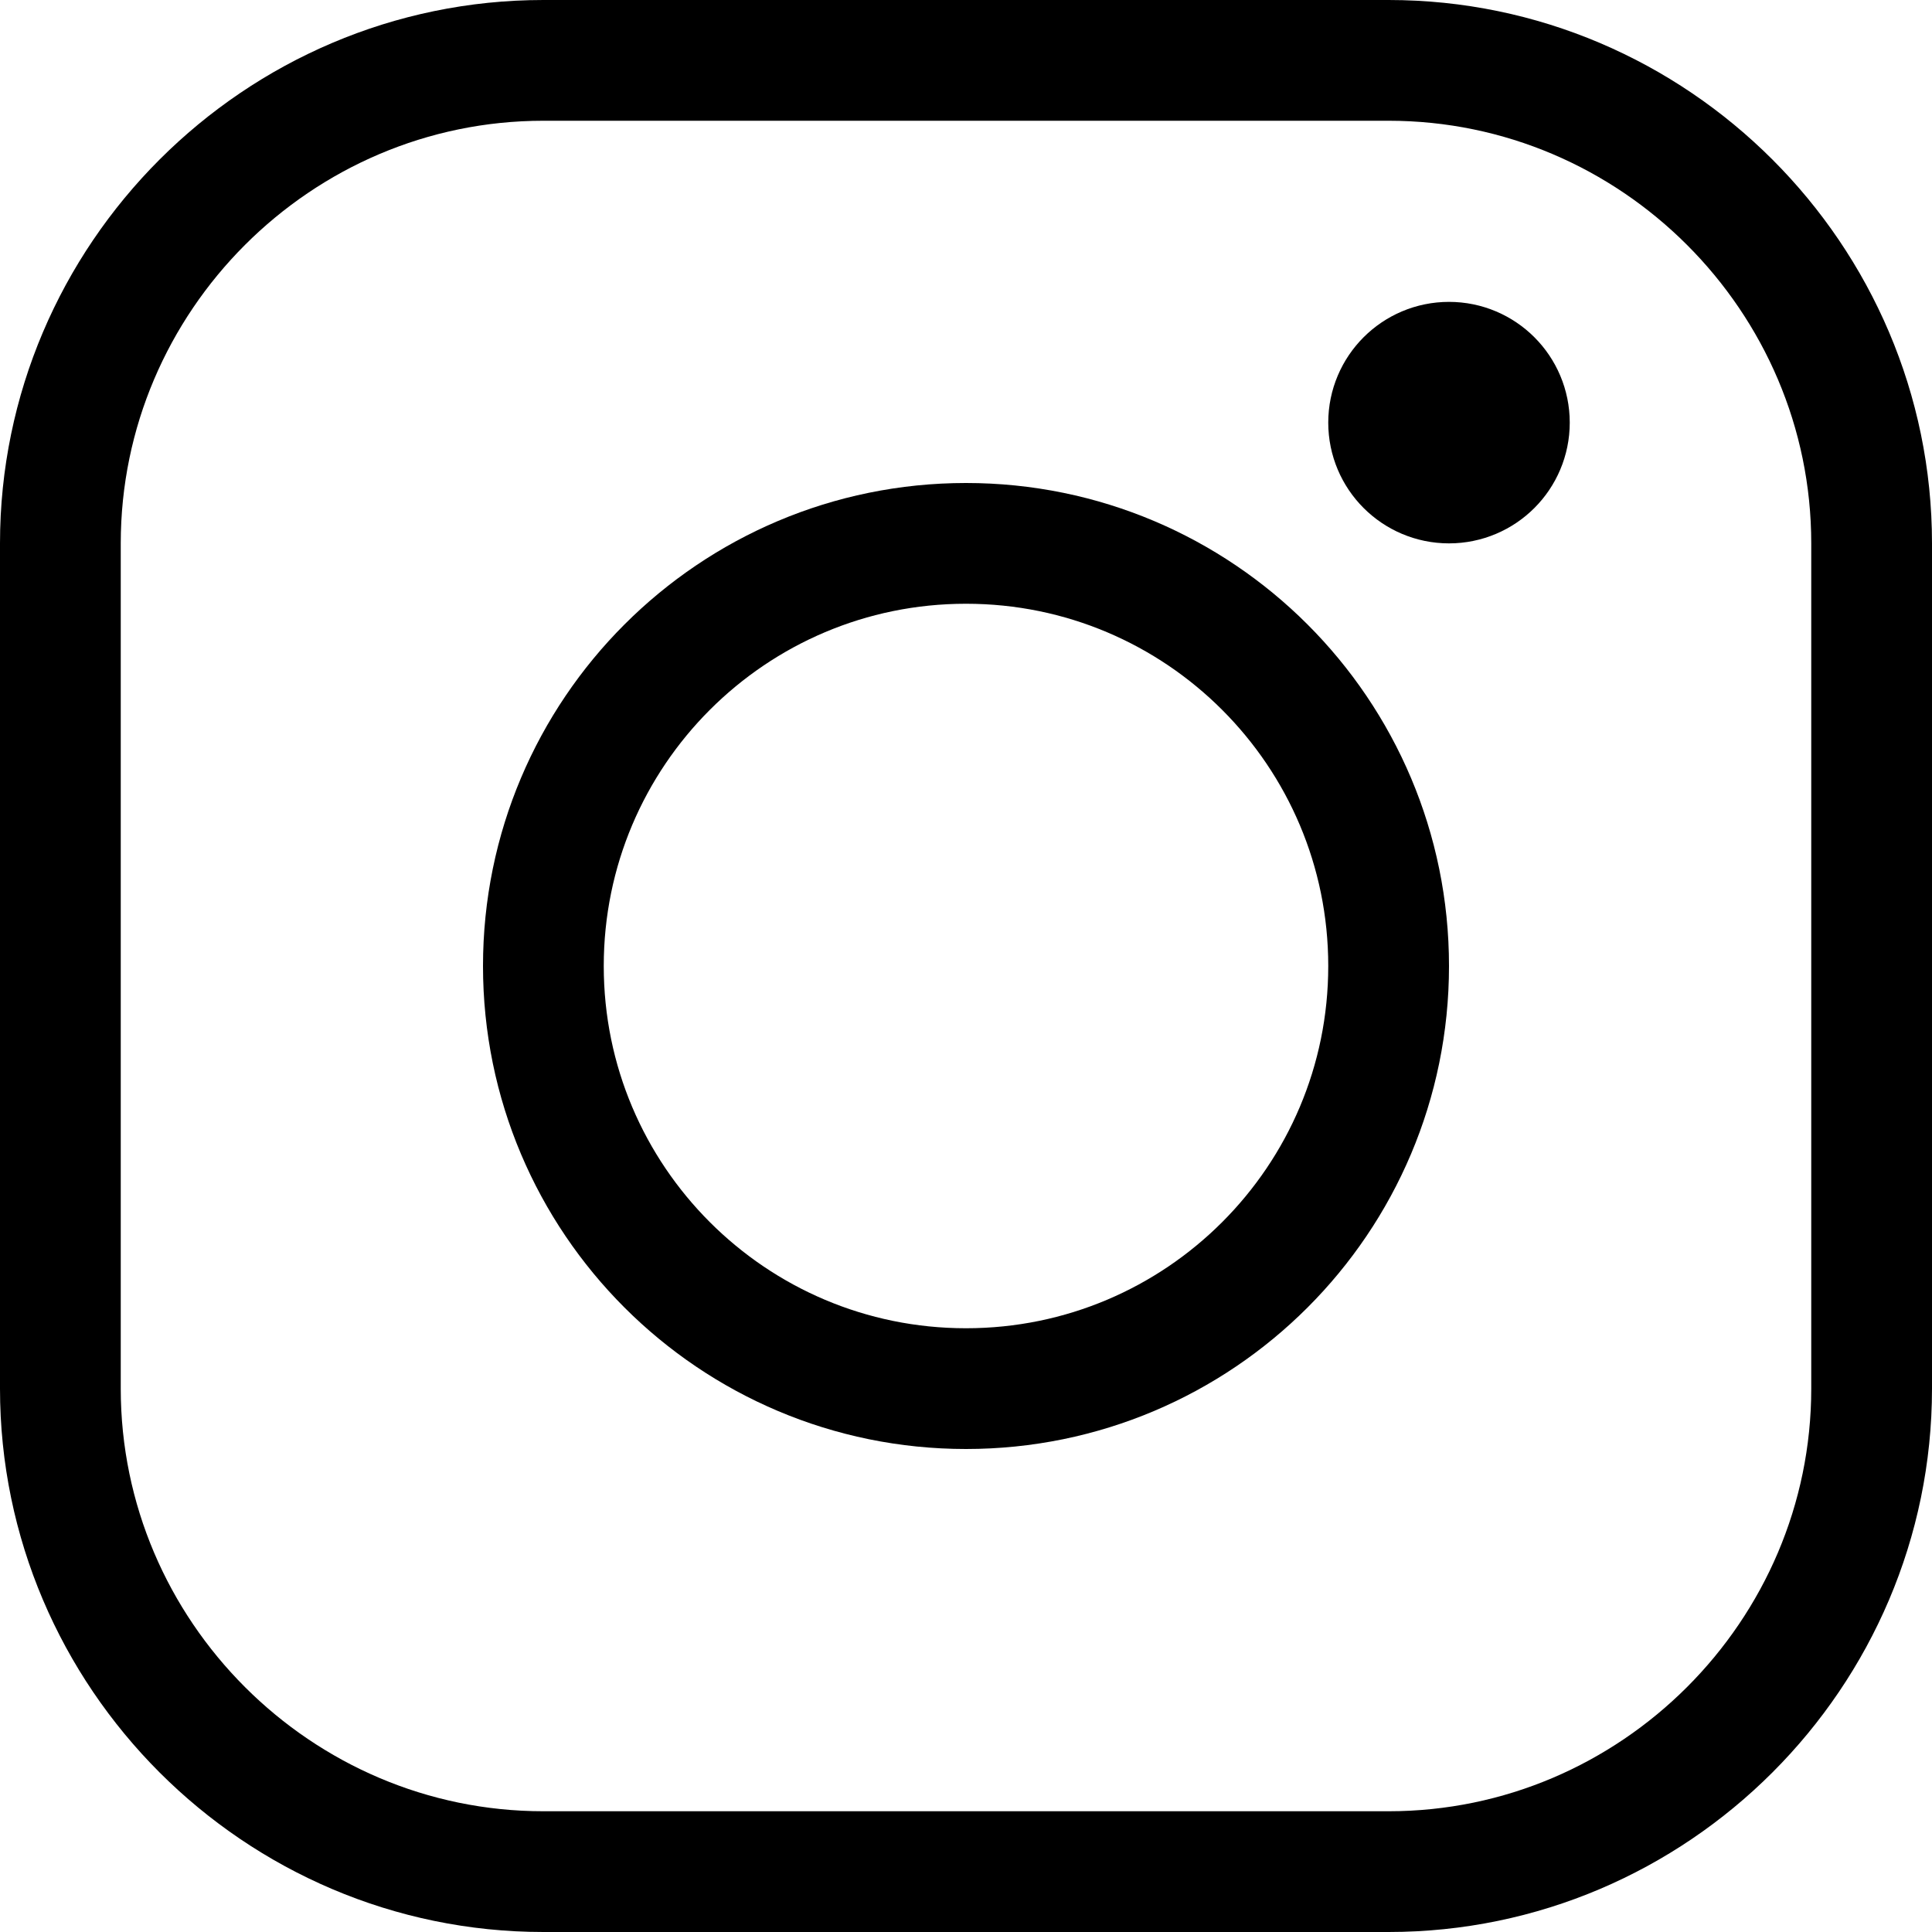
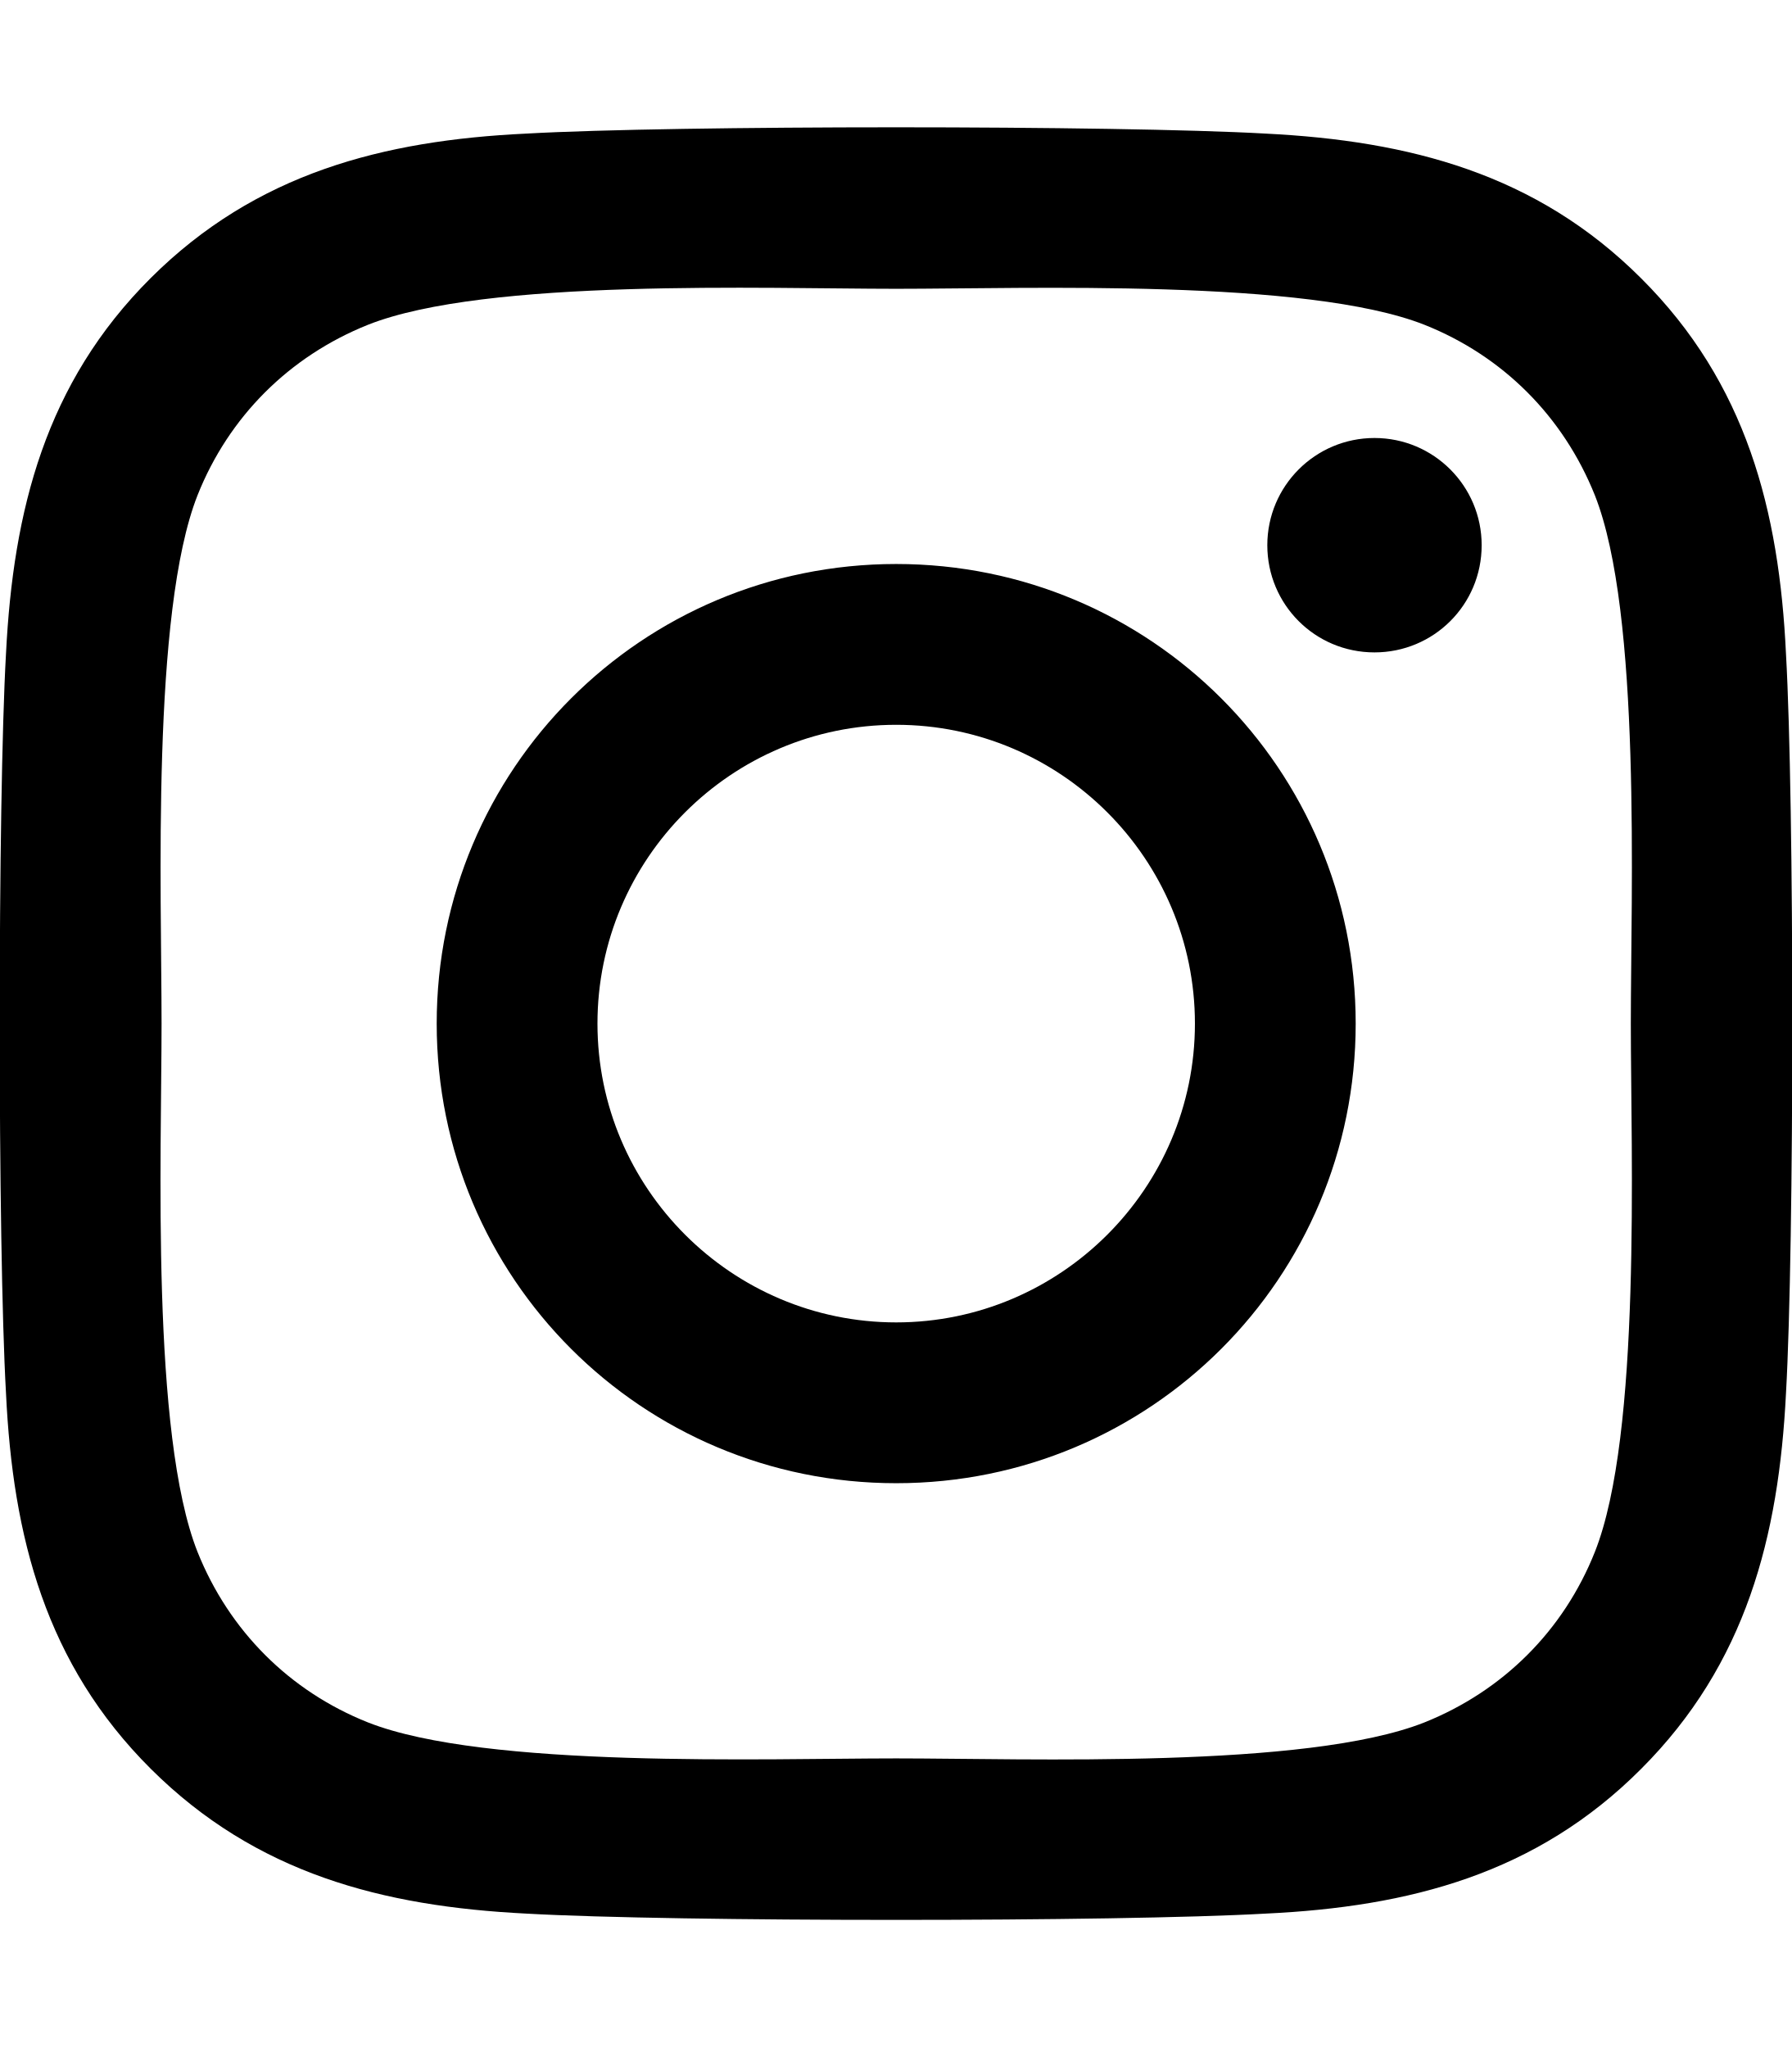
- <svg xmlns="http://www.w3.org/2000/svg" version="1.1" id="Icons" x="0px" y="0px" viewBox="0 0 32 32" style="enable-background:new 0 0 32 32;" xml:space="preserve">
-   <style type="text/css">
- 	.st0{fill:none;stroke:#000000;stroke-width:2;stroke-linecap:round;stroke-linejoin:round;stroke-miterlimit:10;}
- 	.st1{fill:none;stroke:#000000;stroke-width:2;}
- 	.st2{fill:none;stroke:#000000;stroke-width:2;stroke-miterlimit:10;}
- </style>
-   <path class="st0" d="M23,31H9c-4.4,0-8-3.6-8-8V9c0-4.4,3.6-8,8-8h14c4.4,0,8,3.6,8,8v14C31,27.4,27.4,31,23,31z" />
-   <circle class="st0" cx="16" cy="16" r="7" />
-   <circle class="st0" cx="24" cy="7" r="1" />
+ <svg xmlns="http://www.w3.org/2000/svg" viewBox="0 0 448 512">
+   <path d="M224.1 141c-63.6 0-114.9 51.3-114.9 114.9s51.3 114.9 114.9 114.9S339 319.5 339 255.9 287.7 141 224.1 141zm0 189.6c-41.1 0-74.7-33.5-74.7-74.7s33.5-74.7 74.7-74.7 74.7 33.5 74.7 74.7-33.6 74.7-74.7 74.7zm146.4-194.3c0 14.9-12 26.8-26.8 26.8-14.9 0-26.8-12-26.8-26.8s12-26.8 26.8-26.8 26.8 12 26.8 26.8zm76.1 27.2c-1.7-35.9-9.9-67.7-36.2-93.9-26.2-26.2-58-34.4-93.9-36.2-37-2.1-147.9-2.1-184.9 0-35.8 1.7-67.6 9.9-93.9 36.1s-34.4 58-36.2 93.9c-2.1 37-2.1 147.9 0 184.9 1.7 35.9 9.9 67.7 36.2 93.9s58 34.4 93.9 36.2c37 2.1 147.9 2.1 184.9 0 35.9-1.7 67.7-9.9 93.9-36.2 26.2-26.2 34.4-58 36.2-93.9 2.1-37 2.1-147.8 0-184.8zM398.8 388c-7.8 19.6-22.9 34.7-42.6 42.6-29.5 11.7-99.5 9-132.1 9s-102.7 2.6-132.1-9c-19.6-7.8-34.7-22.9-42.6-42.6-11.7-29.5-9-99.5-9-132.1s-2.6-102.7 9-132.1c7.8-19.6 22.9-34.7 42.6-42.6 29.5-11.7 99.5-9 132.1-9s102.7-2.6 132.1 9c19.6 7.8 34.7 22.9 42.6 42.6 11.7 29.5 9 99.5 9 132.1s2.7 102.7-9 132.1z" />
</svg>
